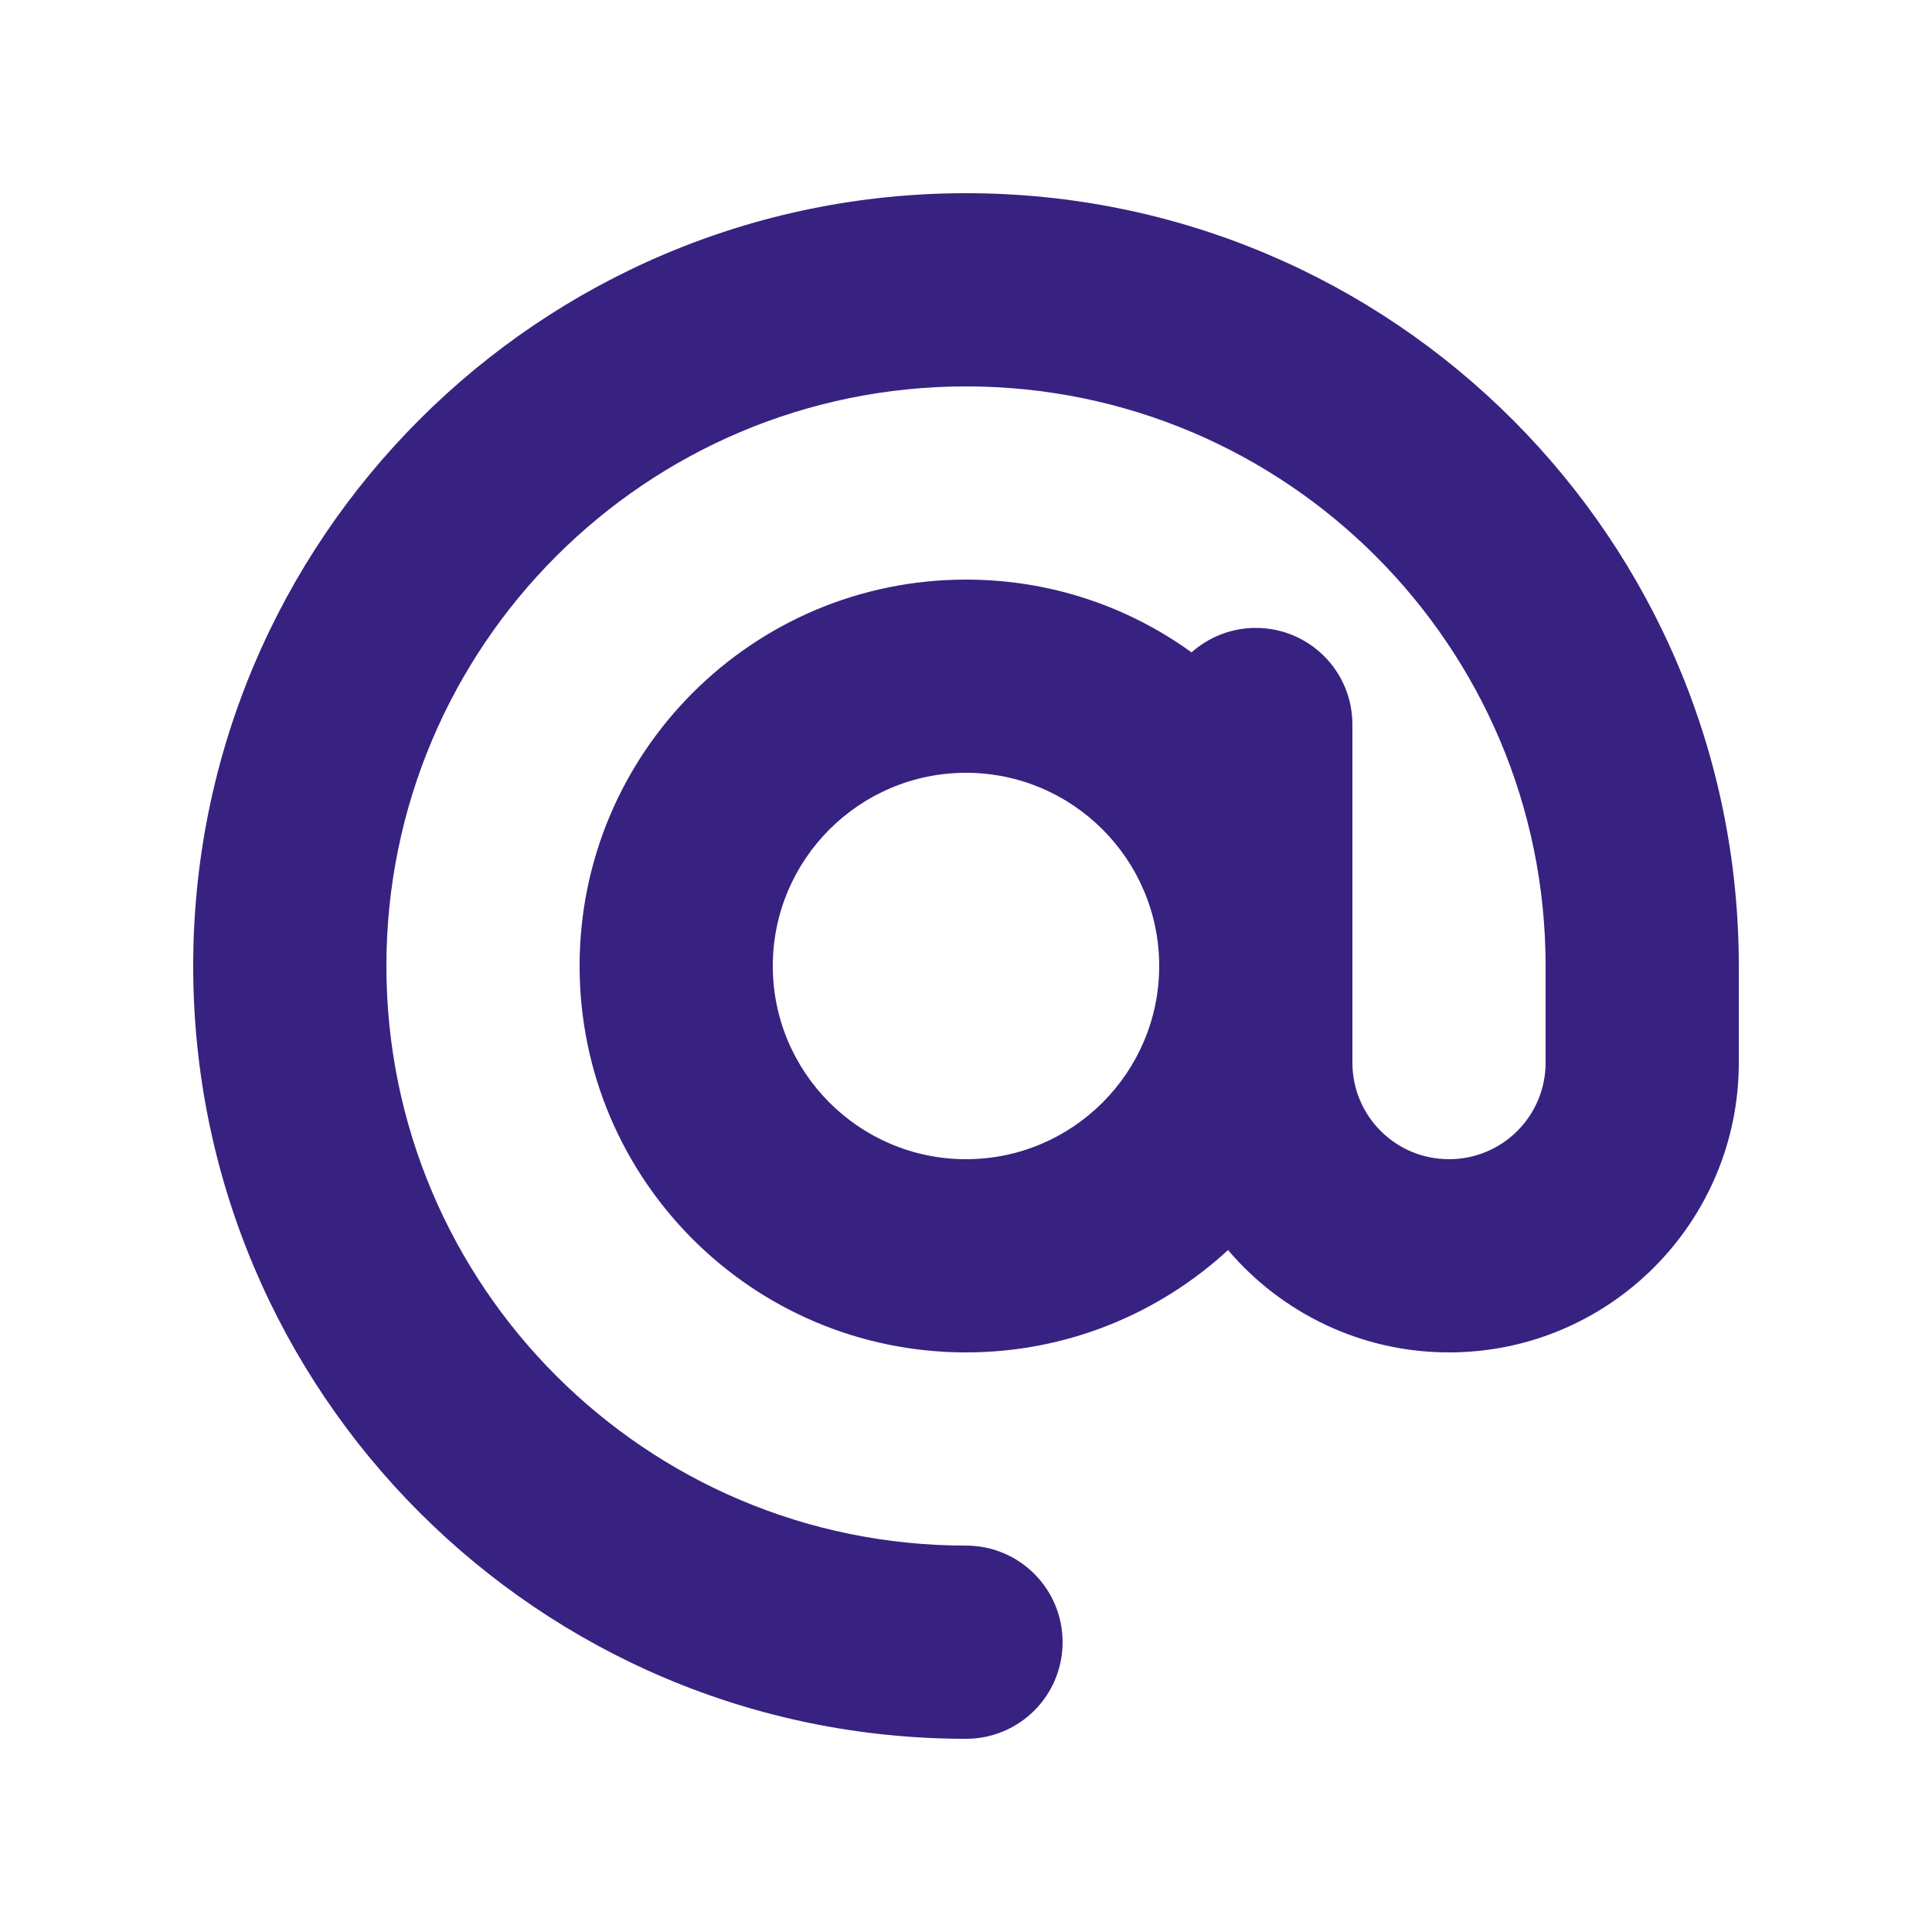
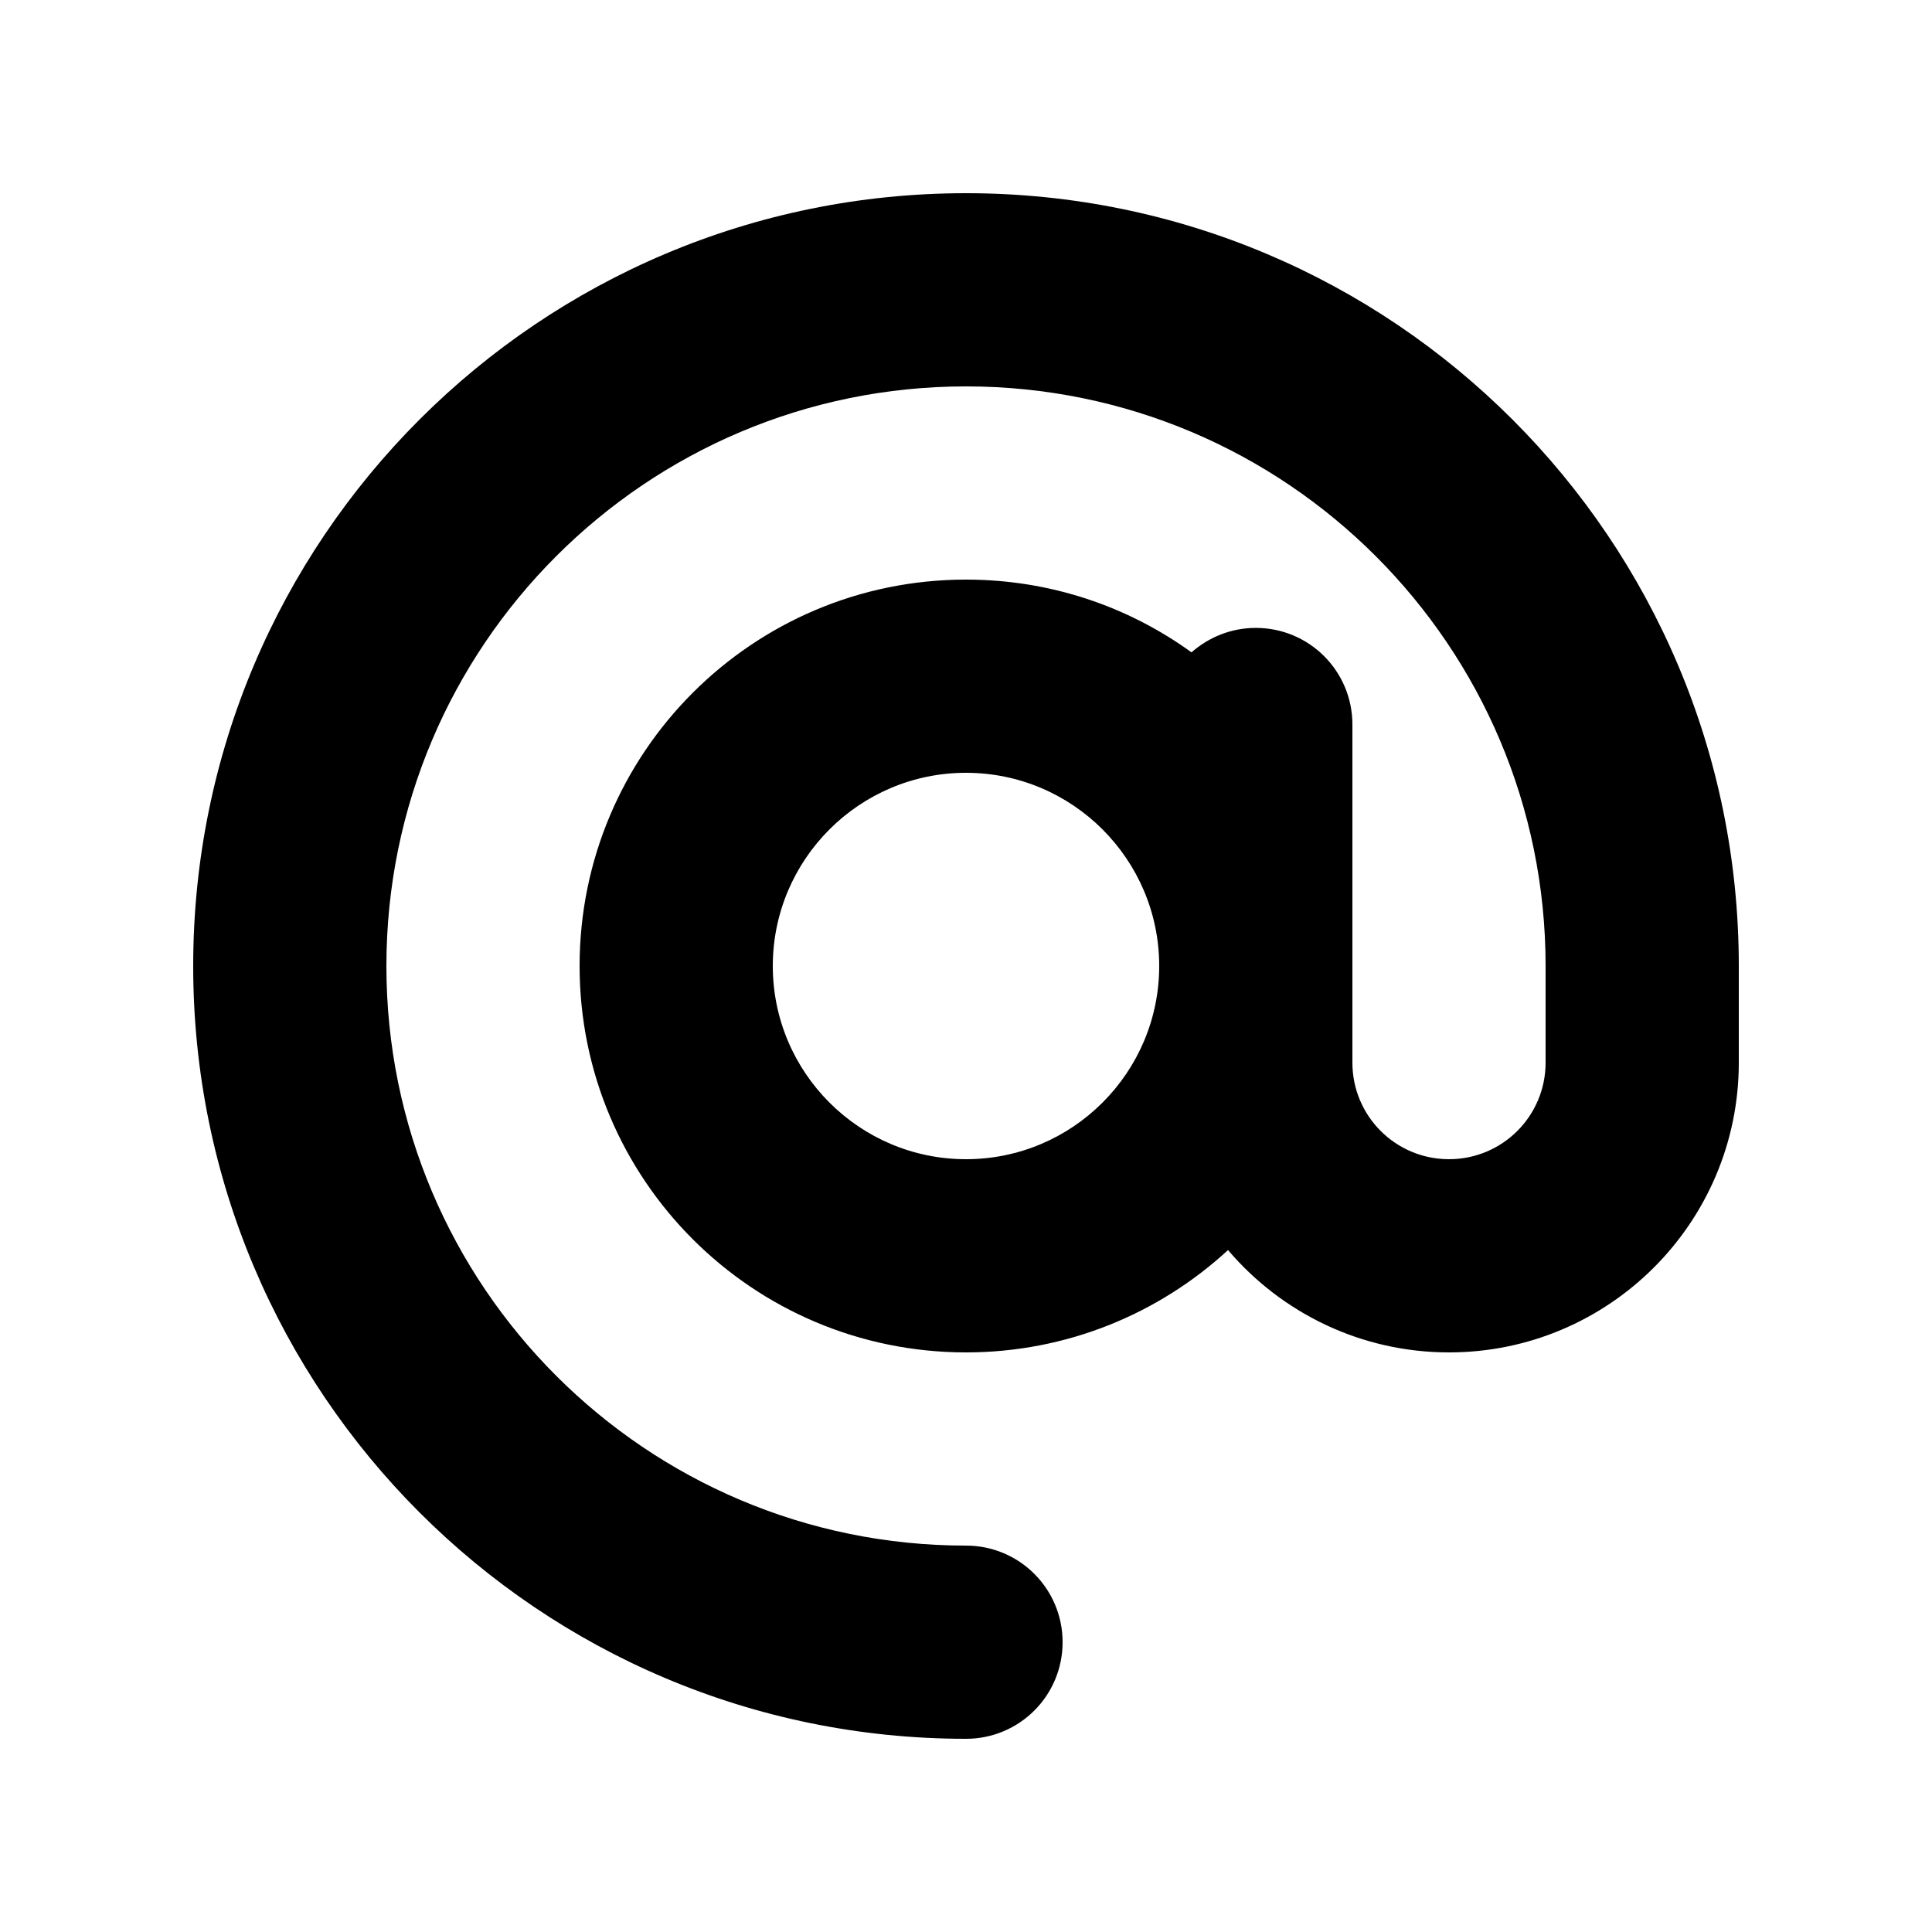
<svg xmlns="http://www.w3.org/2000/svg" viewBox="0 0 640 640">
-   <path fill="#372281" d="M320 128C214 128 128 214 128 320C128 426 214 512 320 512C337.7 512 352 526.3 352 544C352 561.7 337.7 576 320 576C178.6 576 64 461.4 64 320C64 178.6 178.6 64 320 64C461.4 64 576 178.6 576 320L576 352C576 405 533 448 480 448C450.7 448 424.4 434.8 406.8 414.1C384 435.1 353.5 448 320 448C249.3 448 192 390.7 192 320C192 249.3 249.3 192 320 192C347.9 192 373.7 200.9 394.7 216.1C400.4 211.1 407.8 208 416 208C433.7 208 448 222.3 448 240L448 352C448 369.7 462.3 384 480 384C497.7 384 512 369.7 512 352L512 320C512 214 426 128 320 128zM384 320C384 284.7 355.3 256 320 256C284.7 256 256 284.7 256 320C256 355.3 284.7 384 320 384C355.3 384 384 355.3 384 320z" />
+   <path d="M320 128C214 128 128 214 128 320C128 426 214 512 320 512C337.7 512 352 526.3 352 544C352 561.7 337.7 576 320 576C178.6 576 64 461.4 64 320C64 178.6 178.6 64 320 64C461.4 64 576 178.6 576 320L576 352C576 405 533 448 480 448C450.7 448 424.4 434.8 406.8 414.1C384 435.1 353.5 448 320 448C249.3 448 192 390.7 192 320C192 249.3 249.3 192 320 192C347.9 192 373.7 200.9 394.7 216.1C400.4 211.1 407.8 208 416 208C433.7 208 448 222.3 448 240L448 352C448 369.7 462.3 384 480 384C497.7 384 512 369.7 512 352L512 320C512 214 426 128 320 128zM384 320C384 284.7 355.3 256 320 256C284.7 256 256 284.7 256 320C256 355.3 284.7 384 320 384C355.3 384 384 355.3 384 320z" />
</svg>
